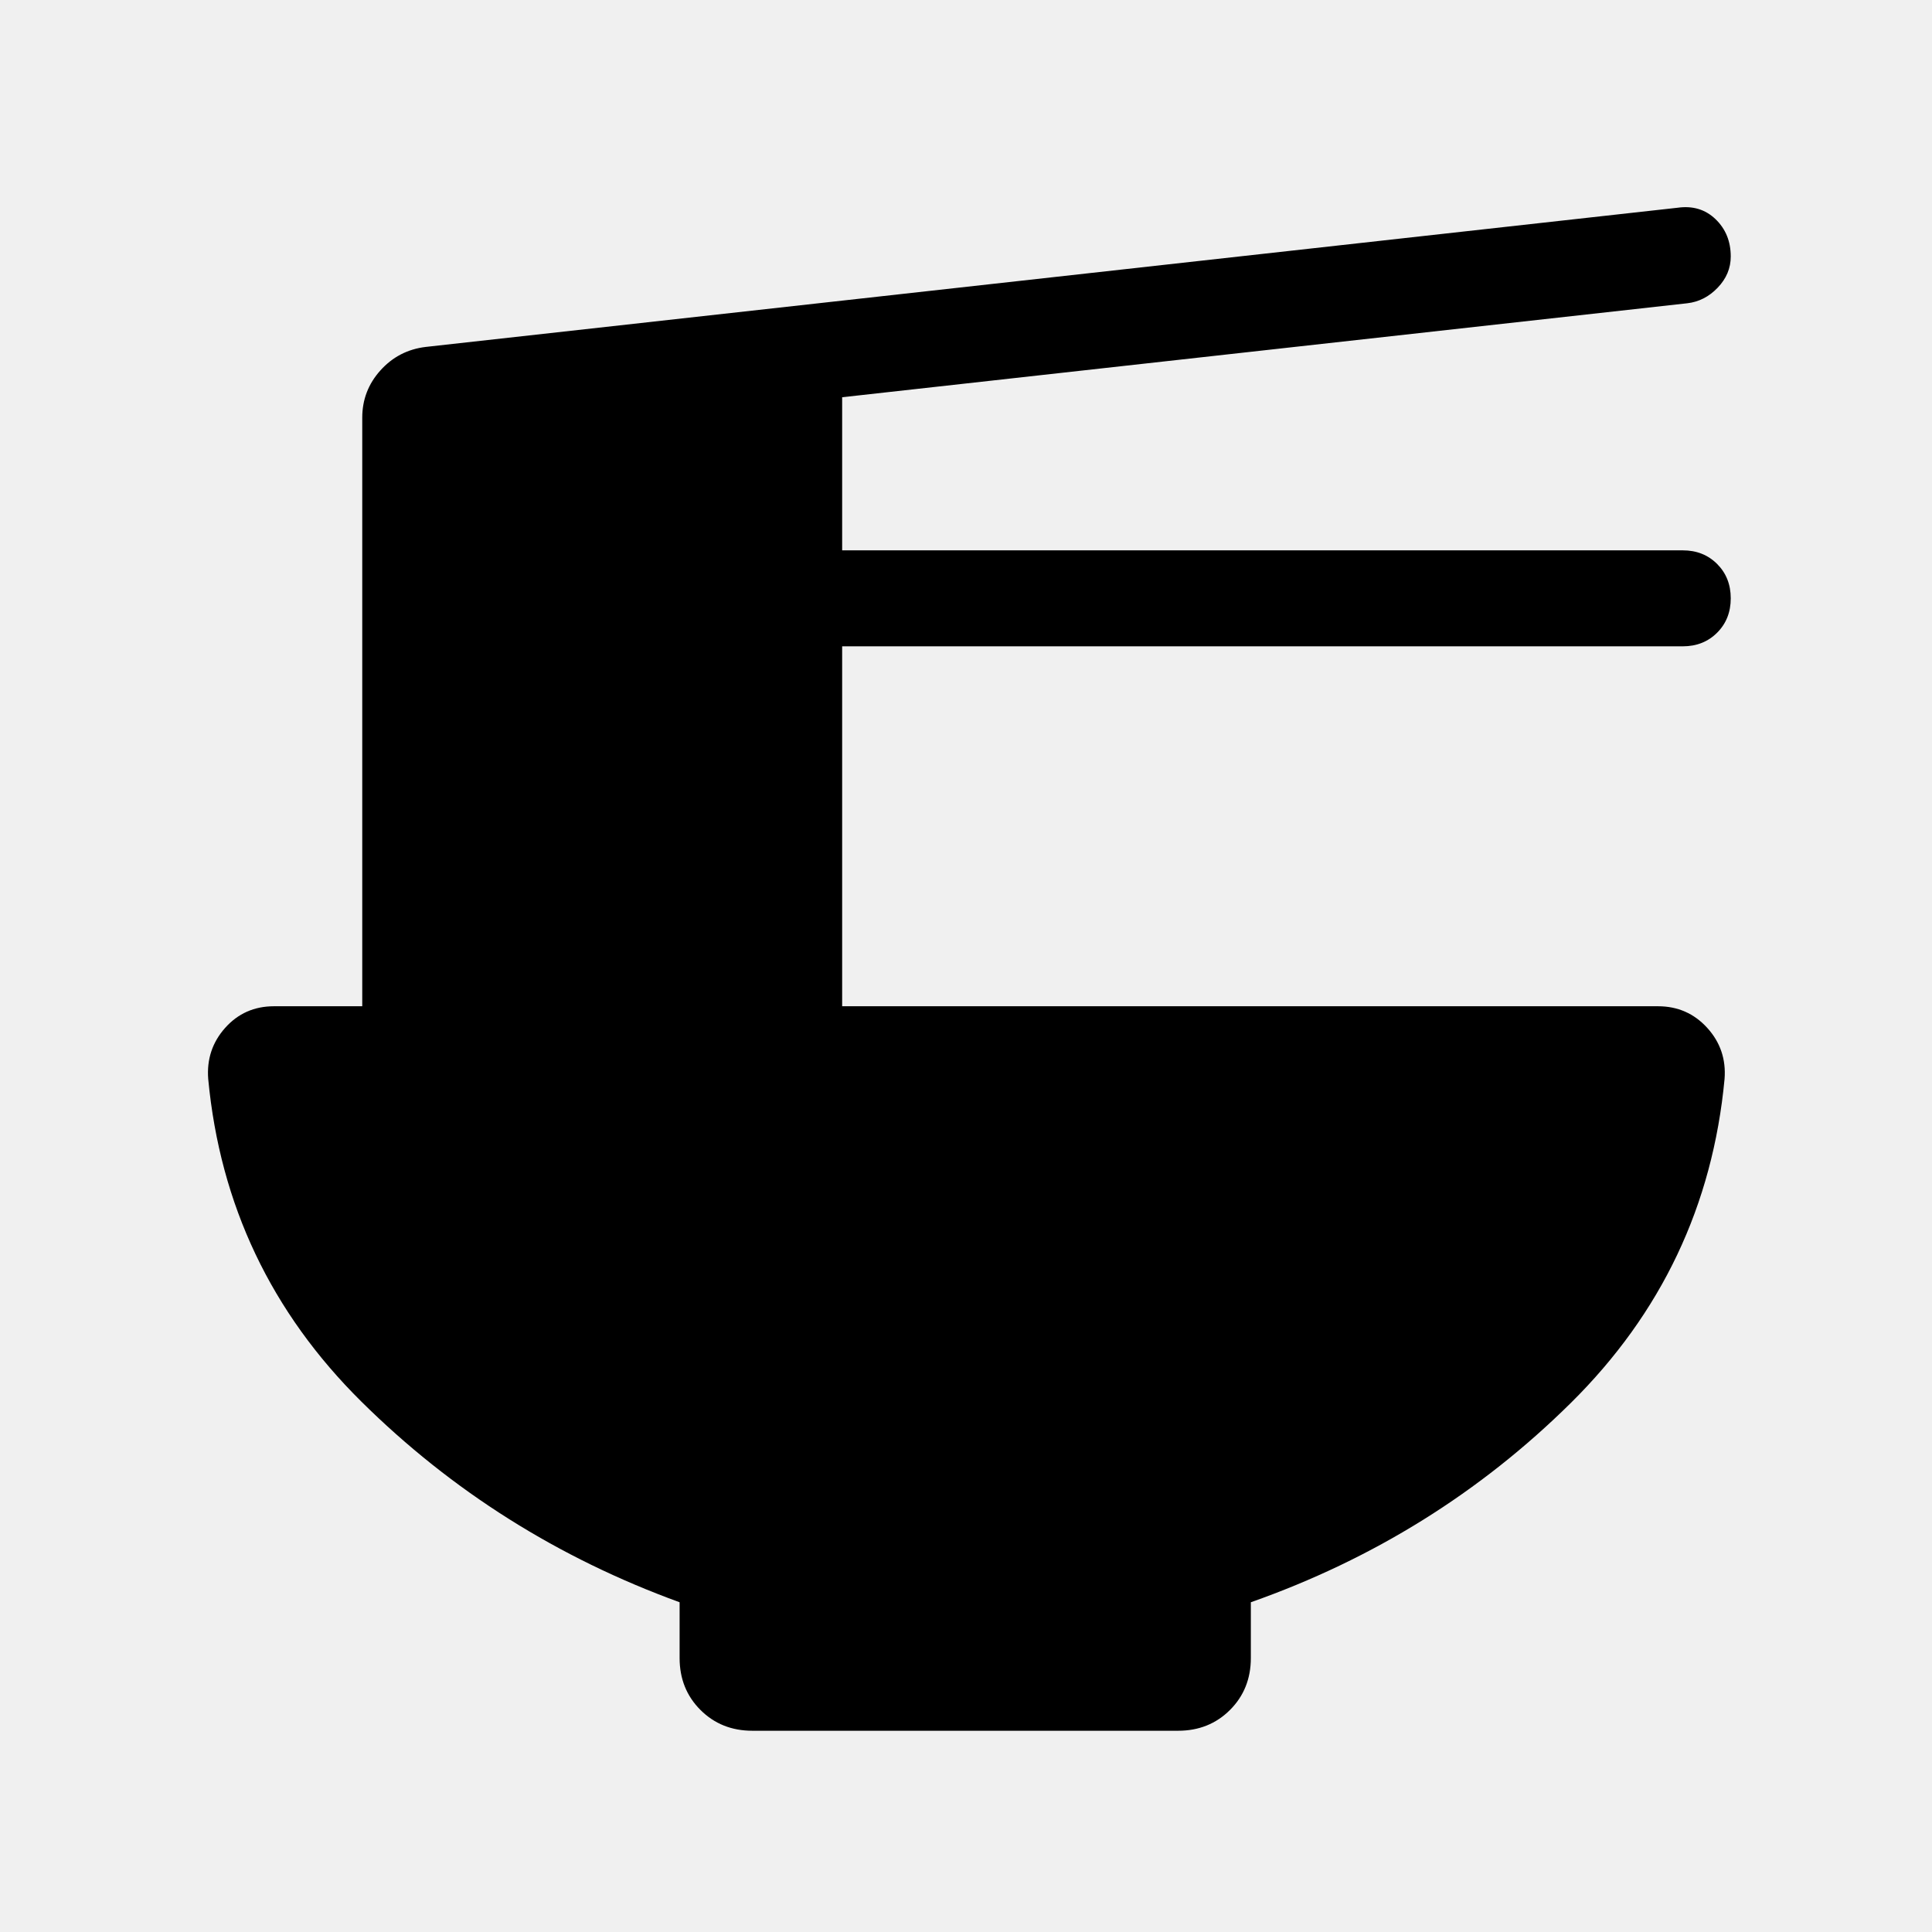
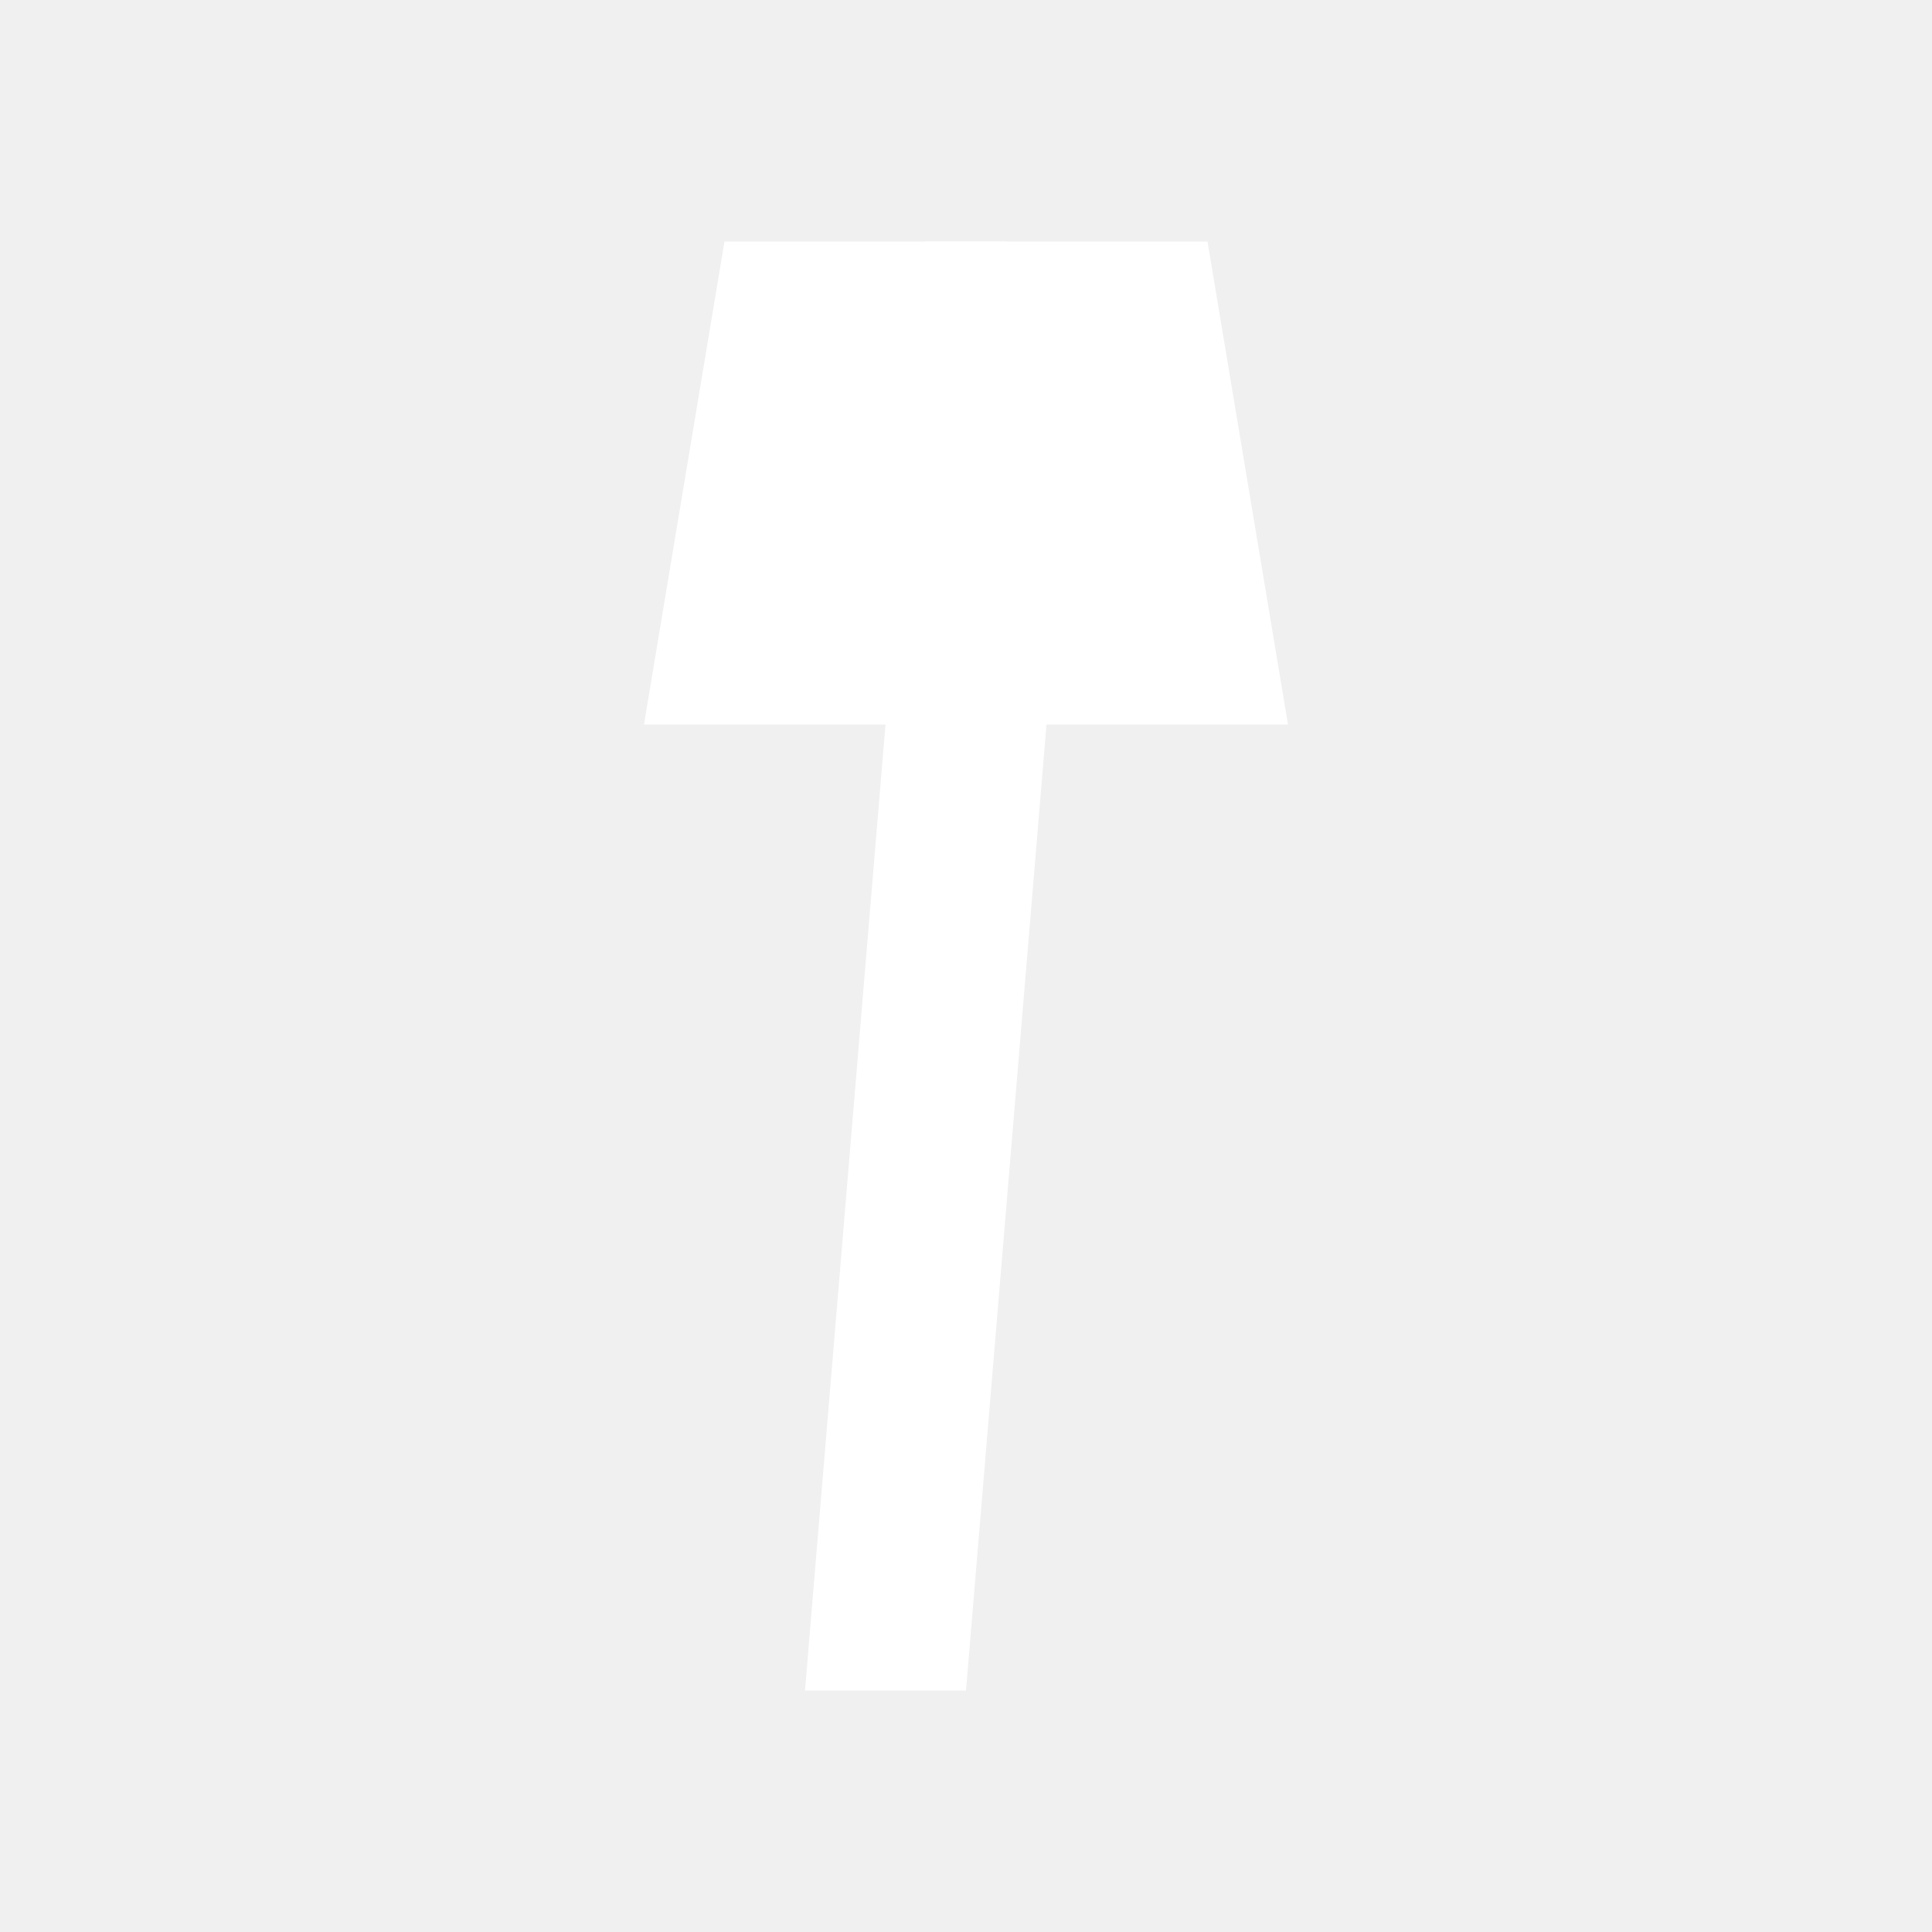
- <svg xmlns="http://www.w3.org/2000/svg" viewBox="0 -960 960 960" width="24" height="24">
-   <path fill="#000" d="M337.694-163.847q-90.692-33-158.038-99.615-67.346-66.614-76.193-160.383-1.154-14.692 8.423-25.423 9.577-10.731 24.269-10.731h43.846v-292.462q0-13.461 9.039-23.5 9.038-10.038 22.5-11.653l621.997-69.154q11.308-1.615 18.885 5.654 7.577 7.269 7.577 18.577 0 8.692-6.462 15.461-6.461 6.769-15.153 7.769l-419.923 46.692v76.078h417.692q10.307 0 17.076 6.769 6.77 6.769 6.77 17.076 0 10.308-6.77 17.077-6.769 6.769-17.076 6.769H418.461v178.847h405.384q14.692 0 24.461 10.731 9.769 10.731 8.615 25.423-8.846 94.153-76.385 160.96-67.538 66.807-158.999 99.038v27.692q0 15.461-10.346 25.807-10.346 10.347-25.807 10.347H373.847q-15.461 0-25.807-10.347-10.346-10.346-10.346-25.807v-27.692Z" />
+ <svg xmlns="http://www.w3.org/2000/svg" viewBox="0 0 24 24" width="24" height="24">
+   <path fill="#fff" d="M9 3h6l1 6h-3l-1 12h-2L11 9H8l1-6z" />
+   <rect x="11.5" y="3" width="1" height="3" fill="#fff" />
</svg>
